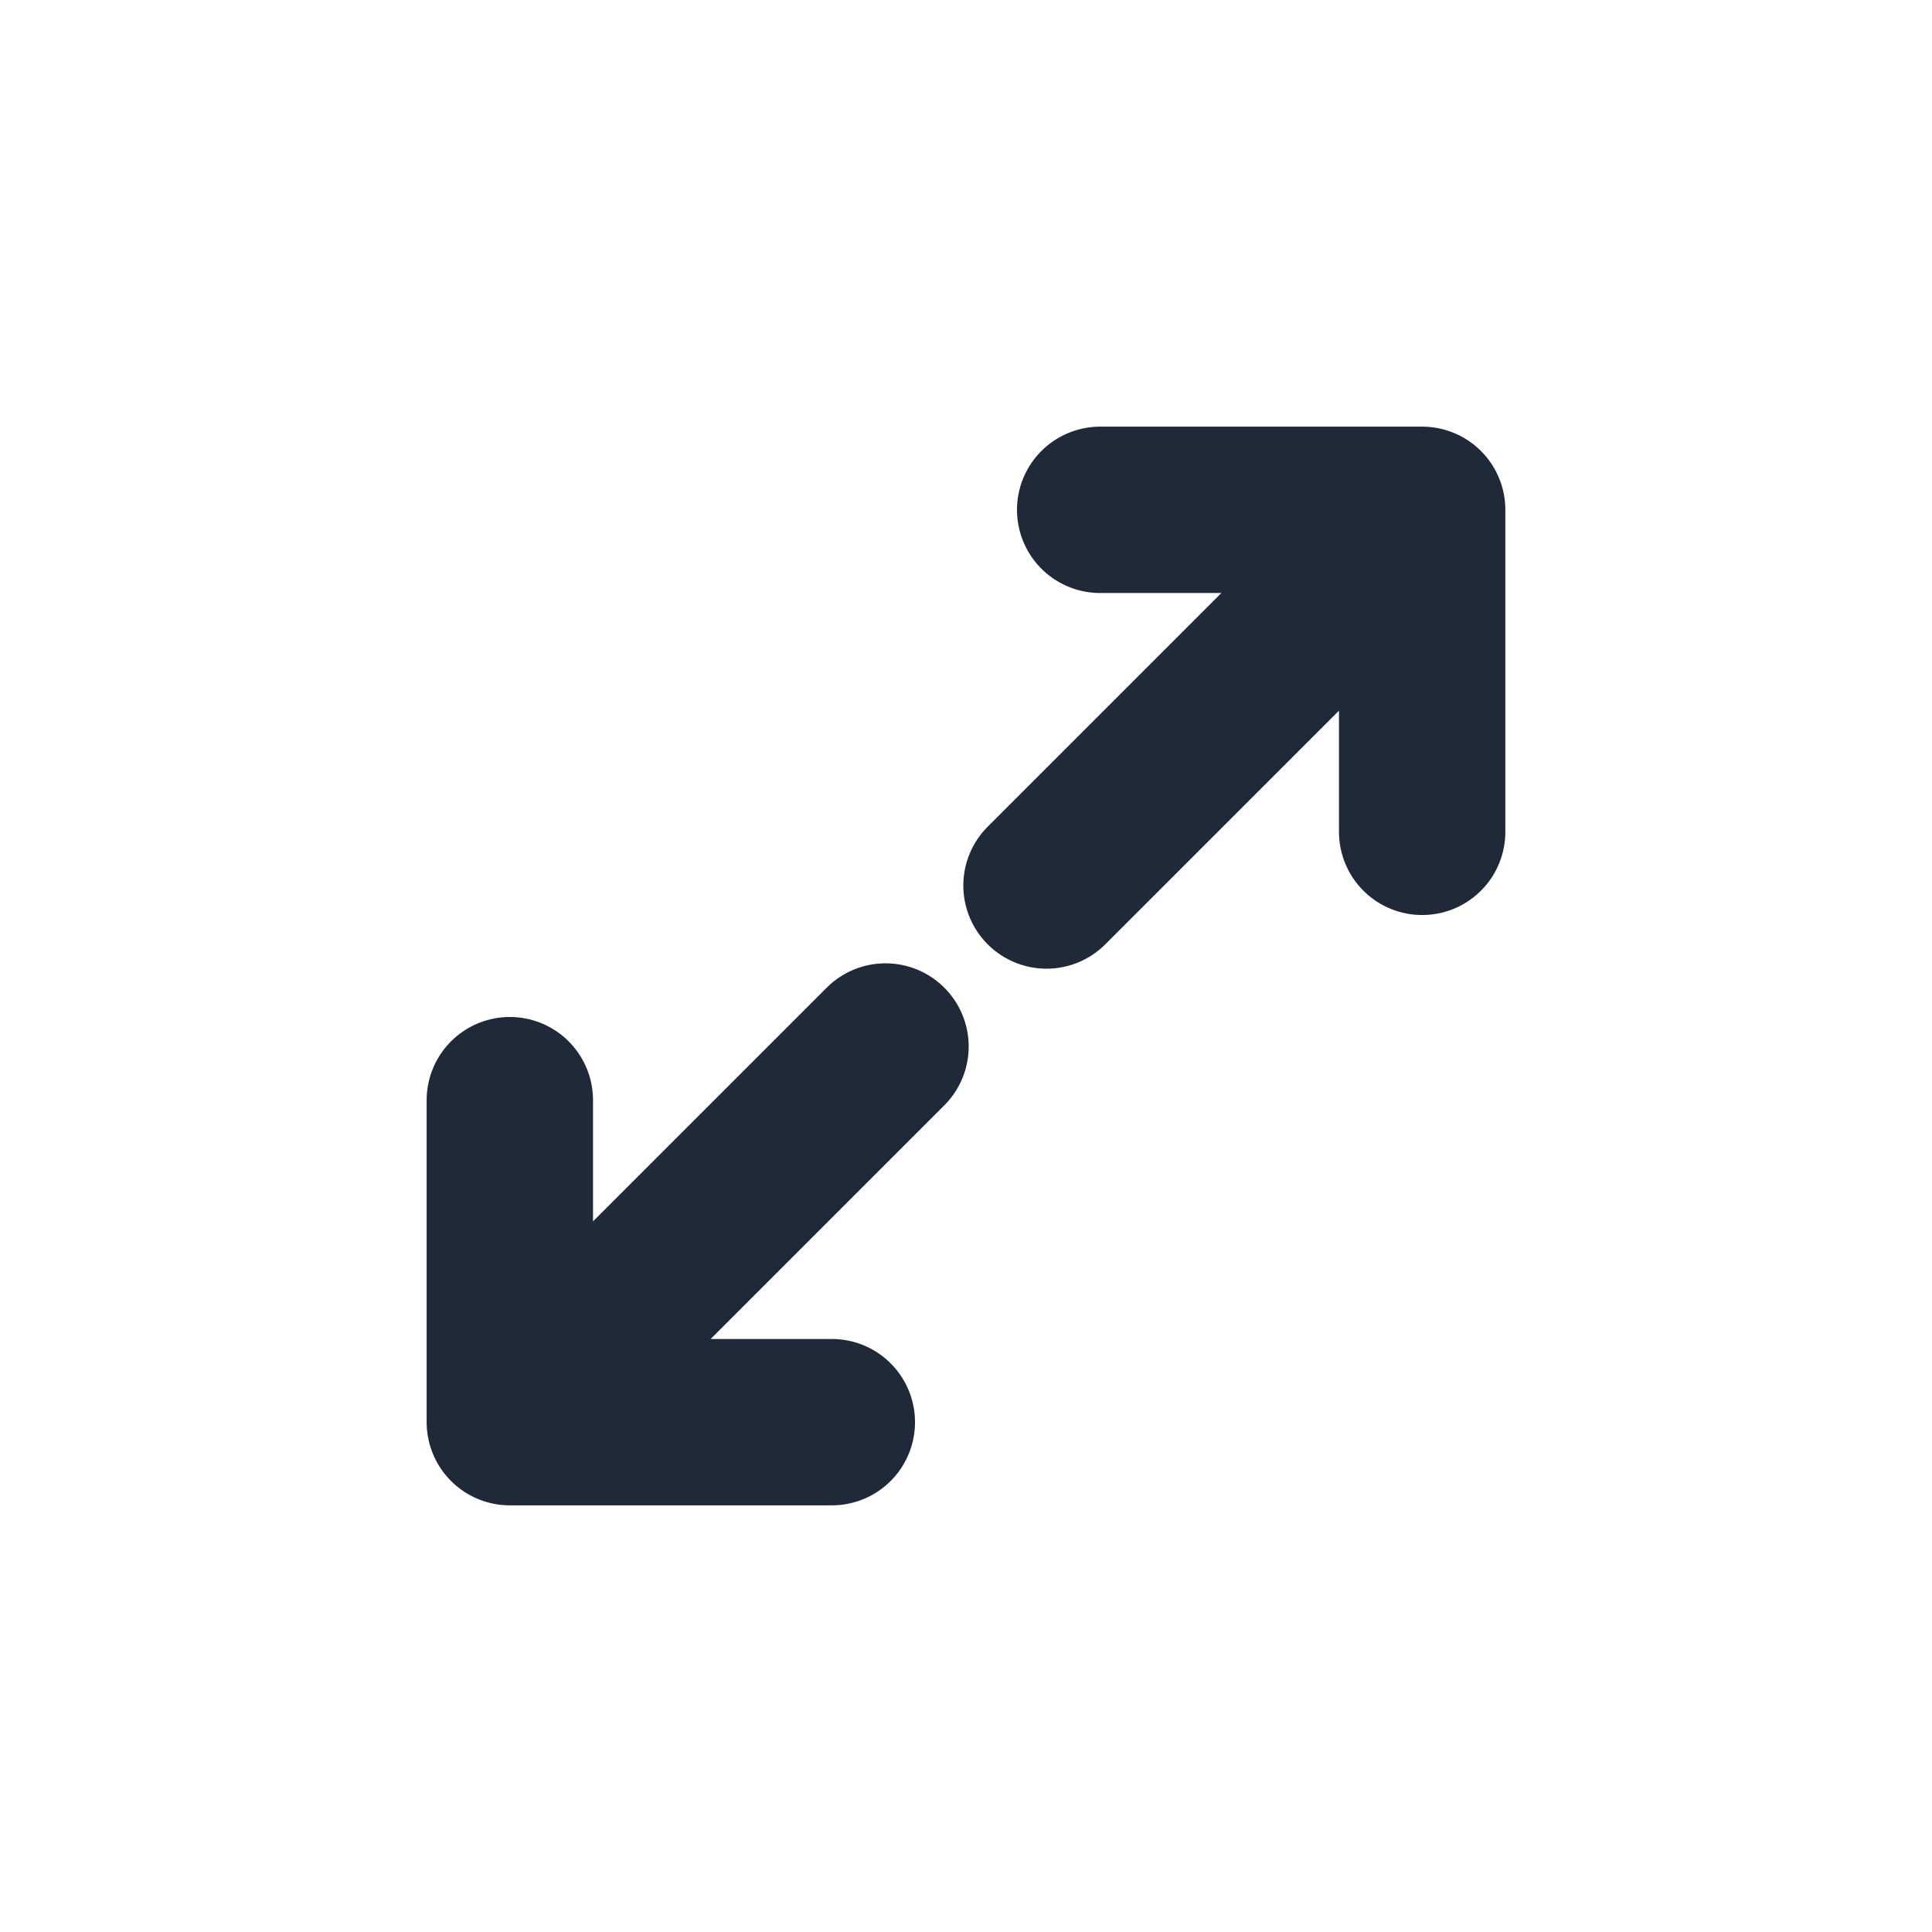
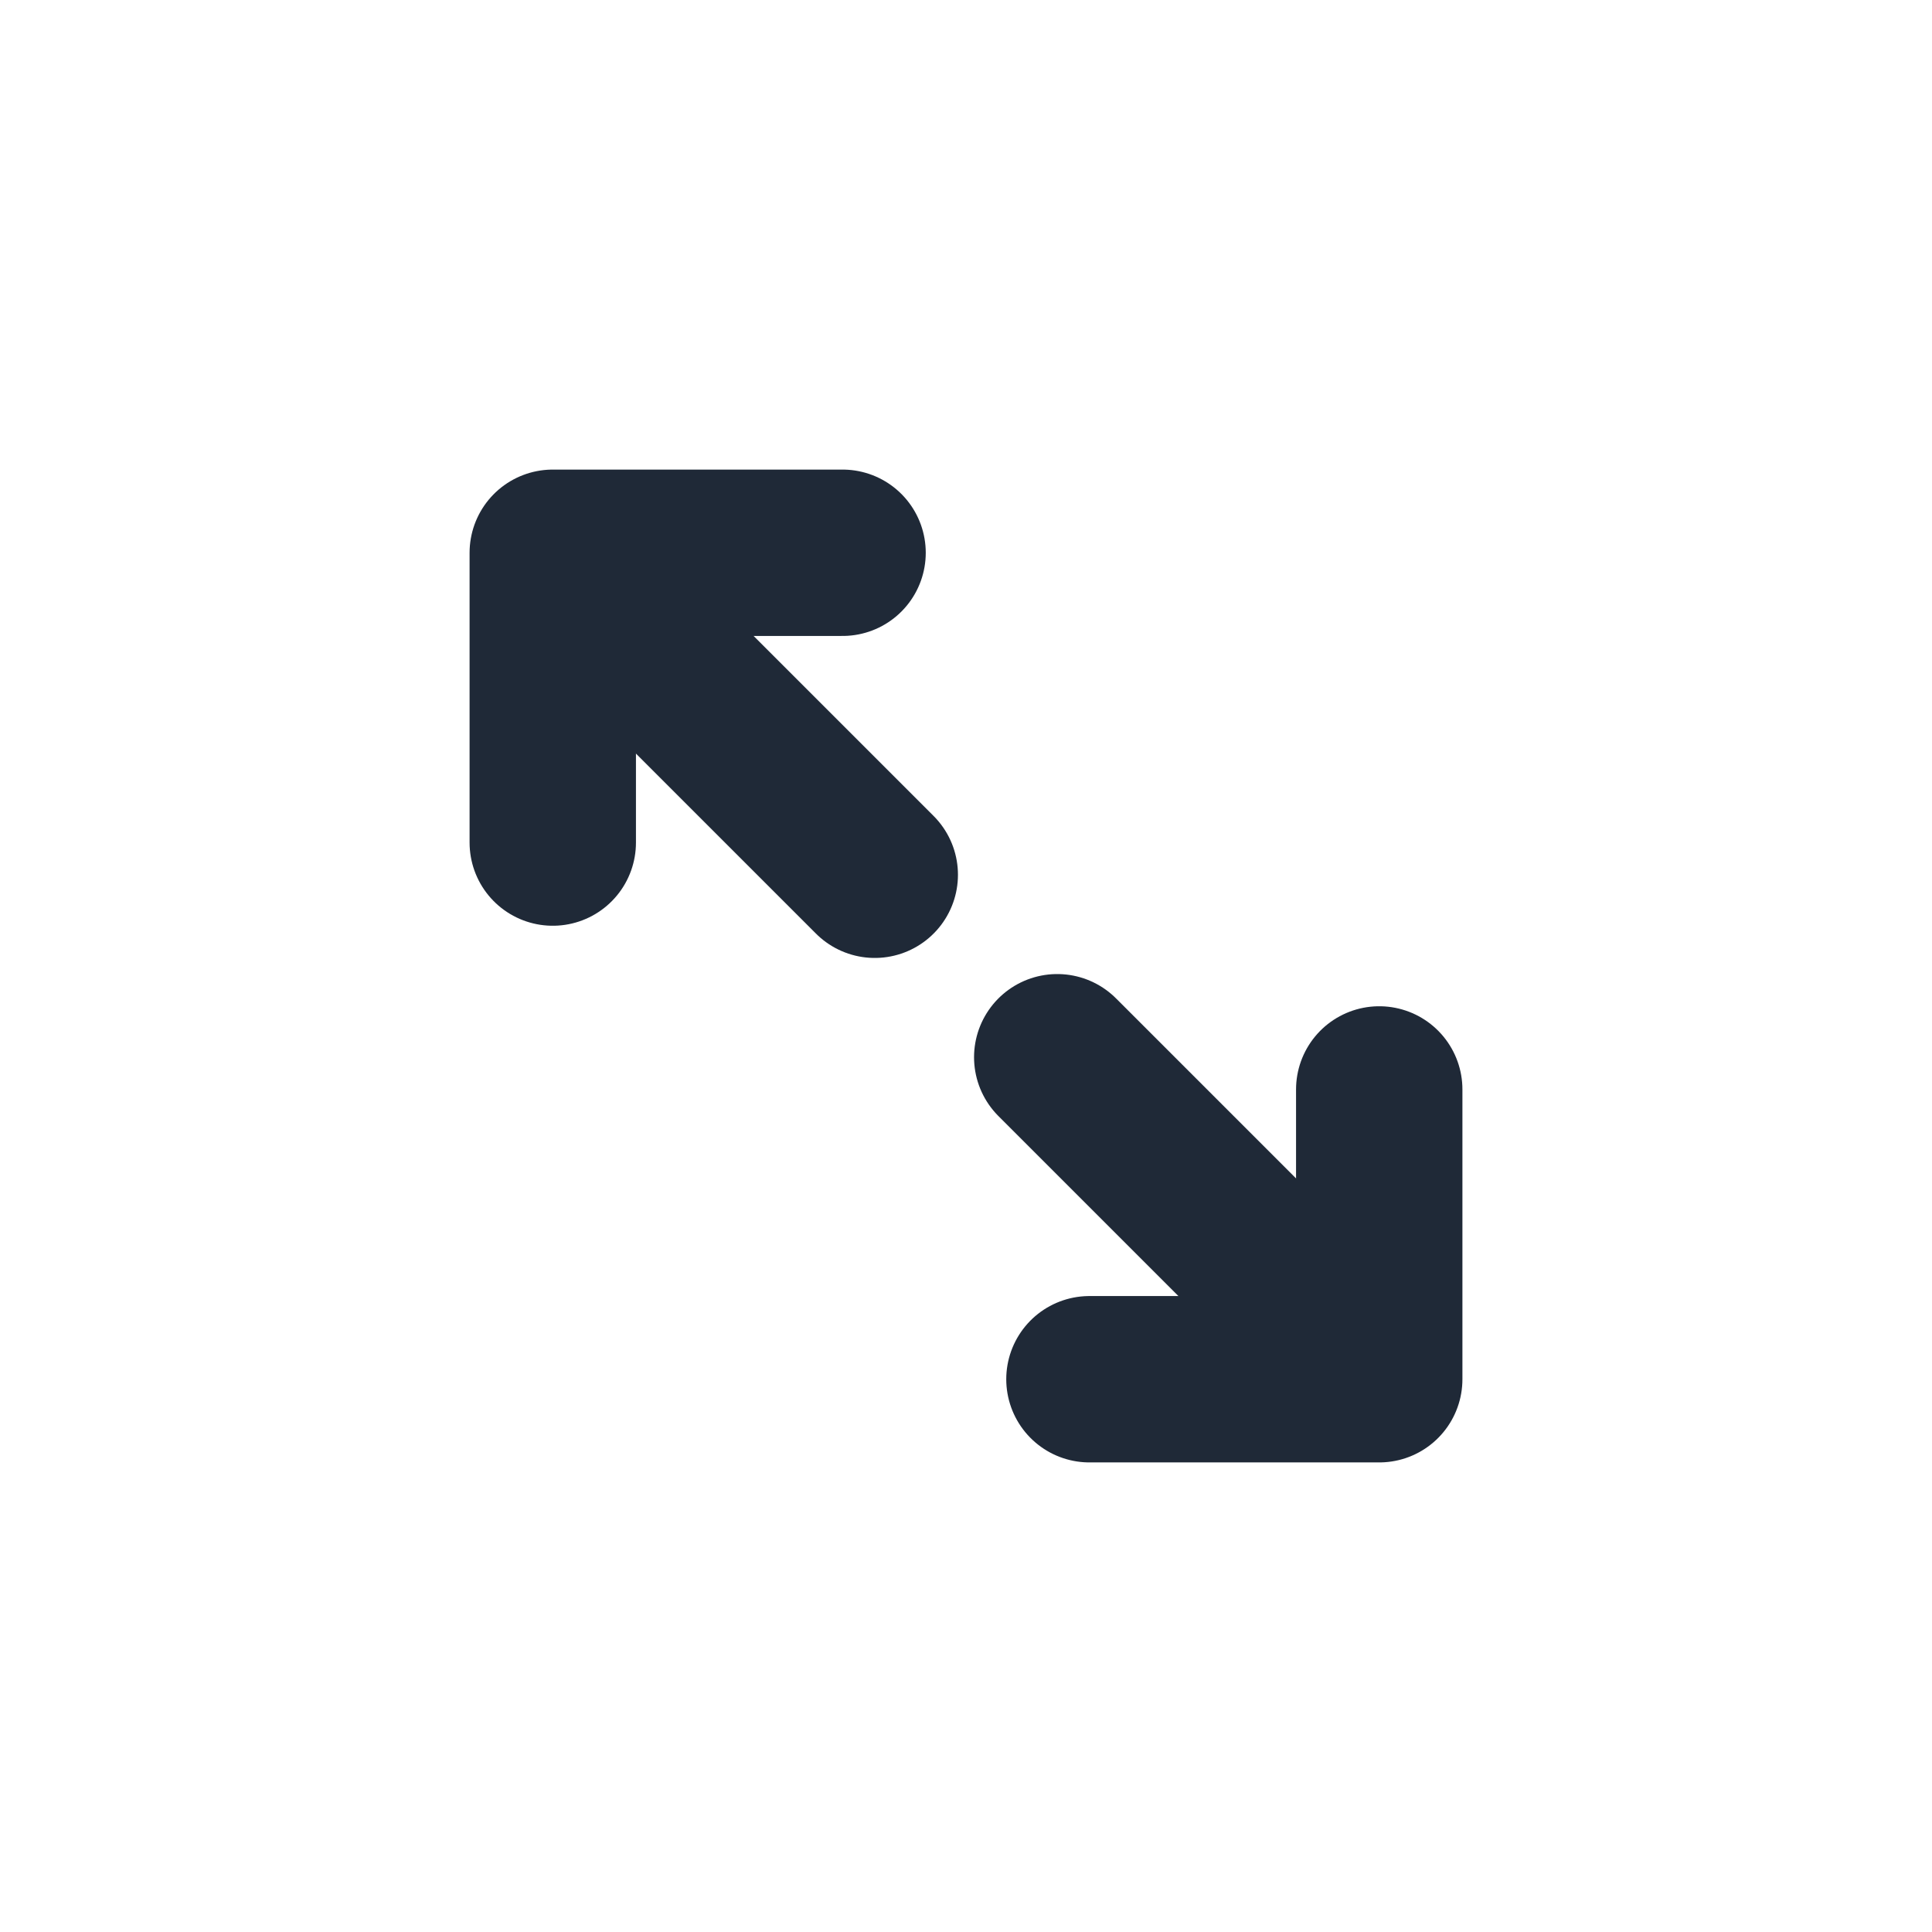
<svg xmlns="http://www.w3.org/2000/svg" width="18" height="18" viewBox="0 0 18 18" fill="none">
-   <path d="M10.25 4.75H13.25V7.75" stroke="#1F2937" stroke-width="1.55" stroke-linecap="round" stroke-linejoin="round" />
-   <path d="M13.05 4.95L9.75 8.25" stroke="#1F2937" stroke-width="1.55" stroke-linecap="round" />
-   <path d="M7.75 13.25H4.75V10.25" stroke="#1F2937" stroke-width="1.55" stroke-linecap="round" stroke-linejoin="round" />
-   <path d="M4.95 13.05L8.25 9.75" stroke="#1F2937" stroke-width="1.55" stroke-linecap="round" />
+   <g stroke="#1F2937" stroke-width="1.55" stroke-linecap="round" stroke-linejoin="round">
+     <path d="M7.85 5.15H5.15V7.85" />
+     <path d="M5.25 5.25L8.15 8.15" />
+     <path d="M10.15 12.85H12.85V10.15" />
+     <path d="M12.75 12.75L9.85 9.85" />
+   </g>
</svg>
